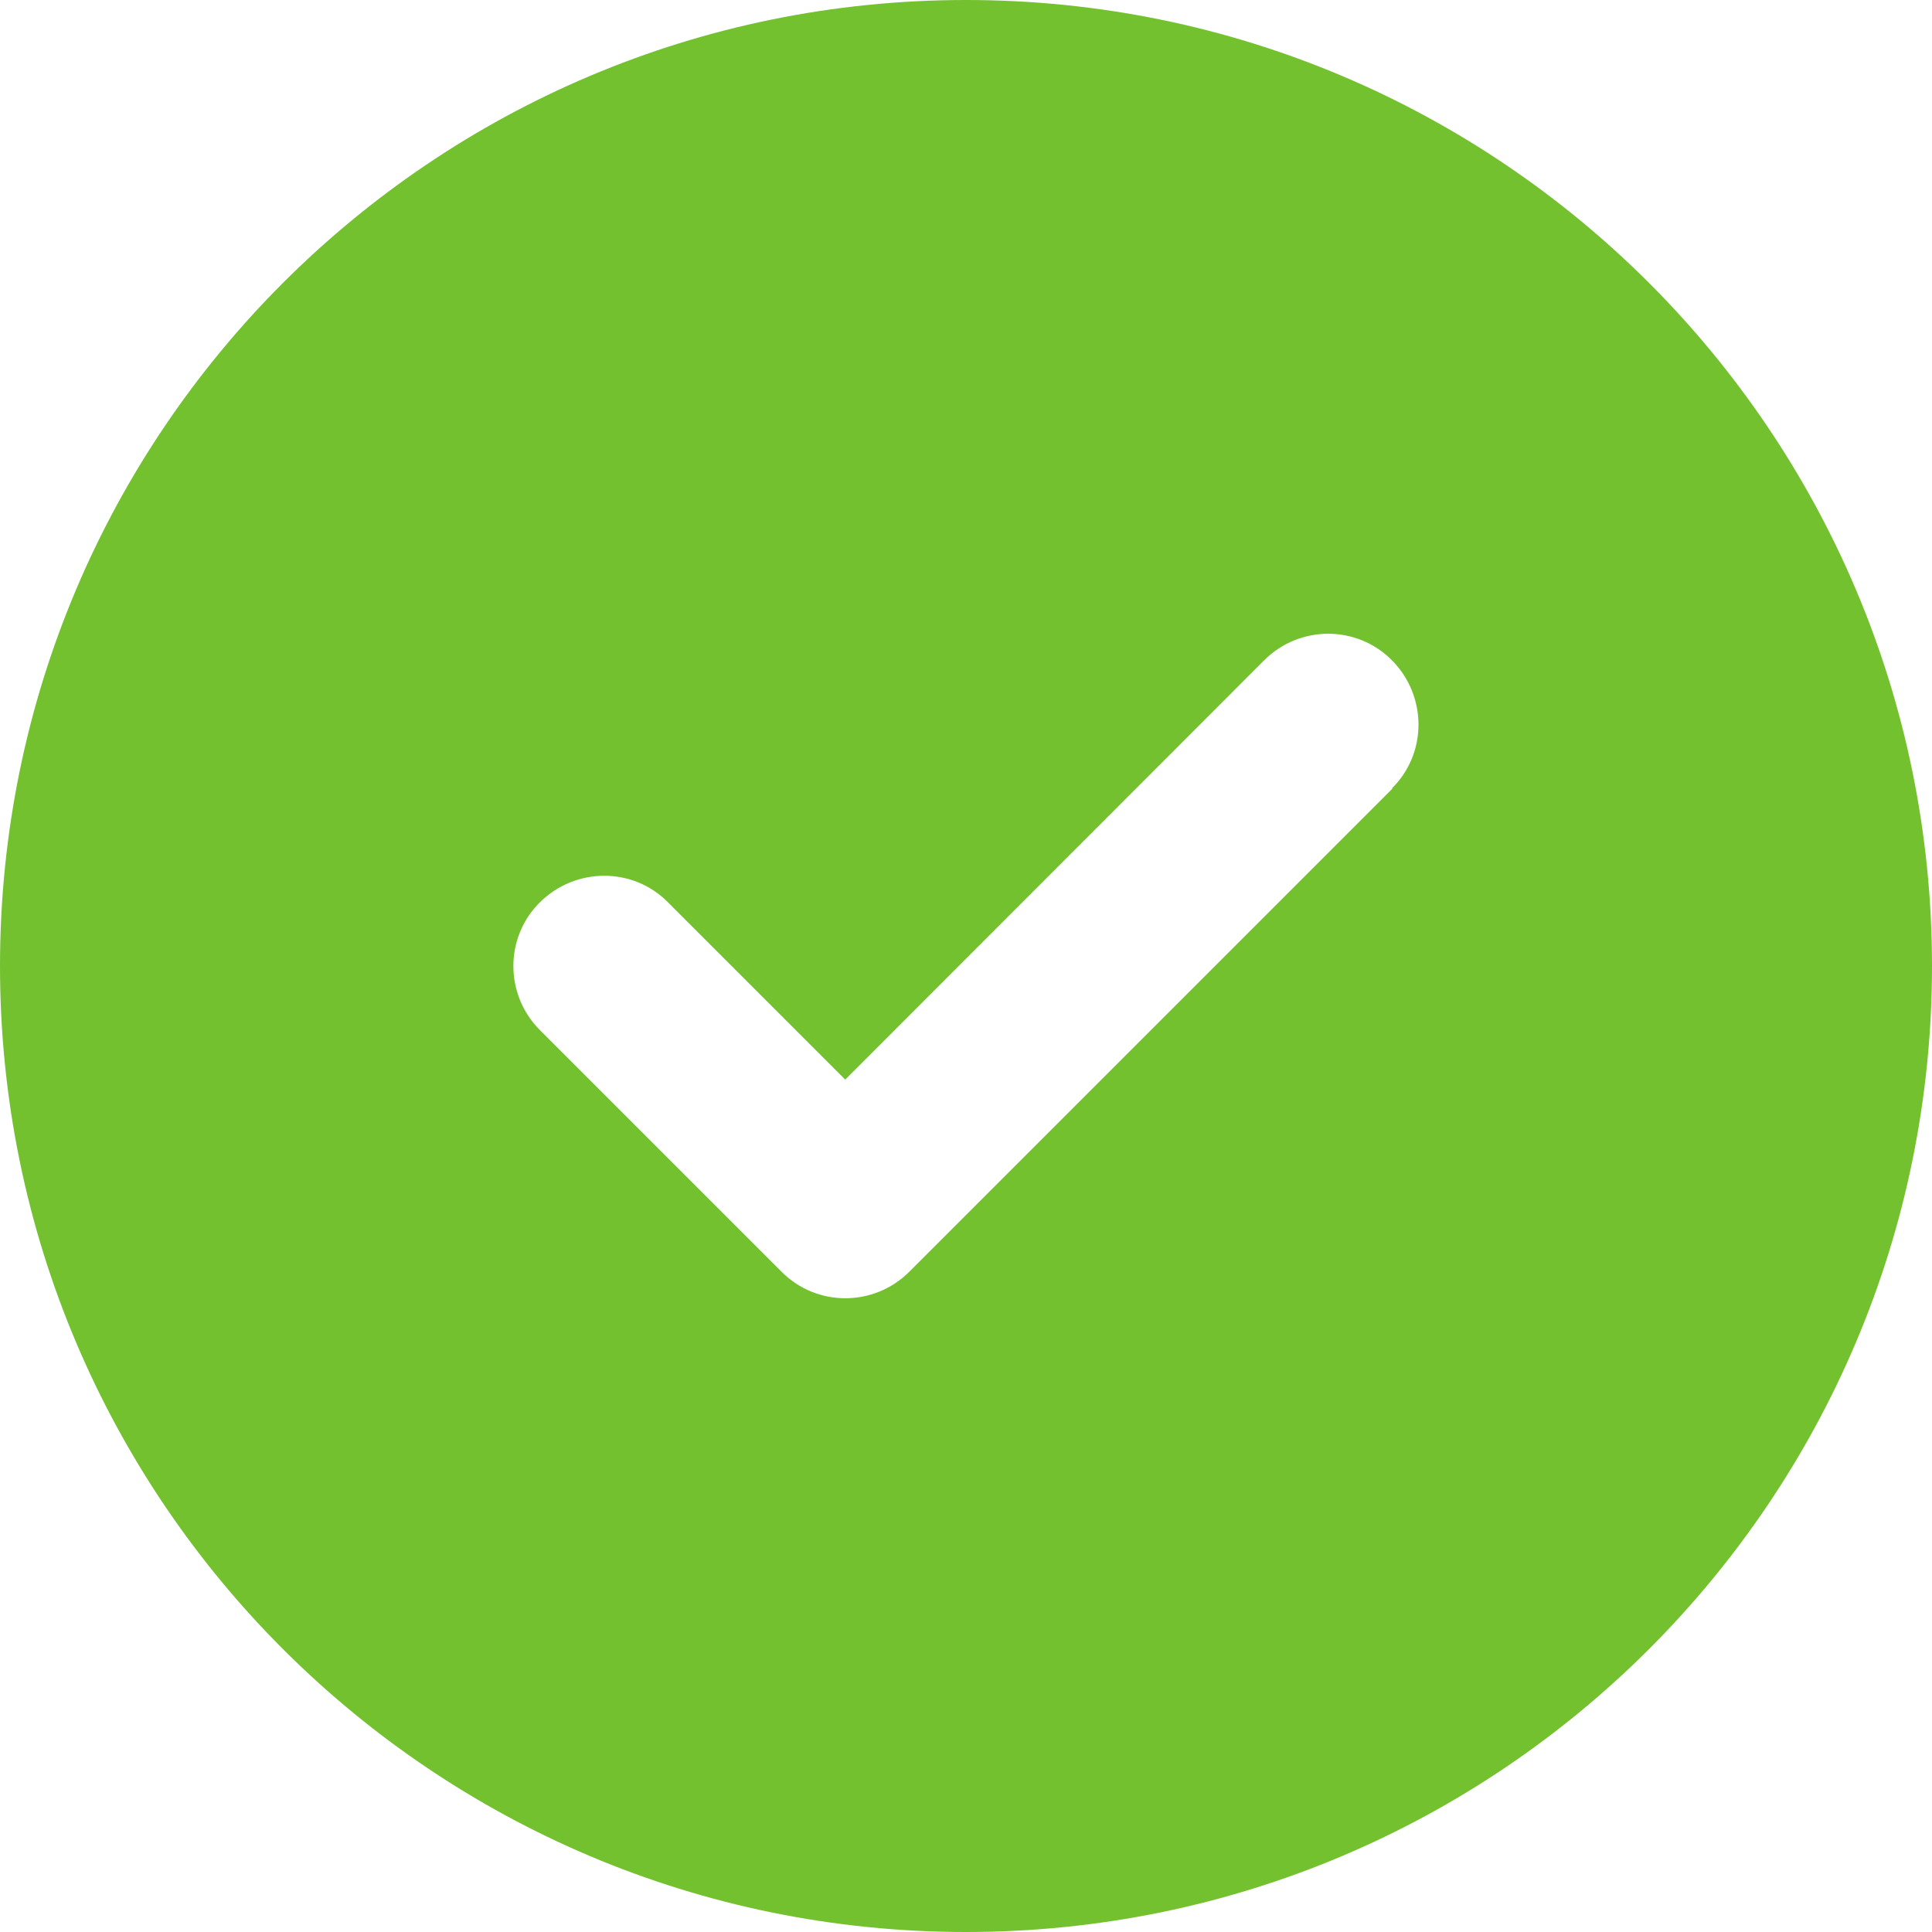
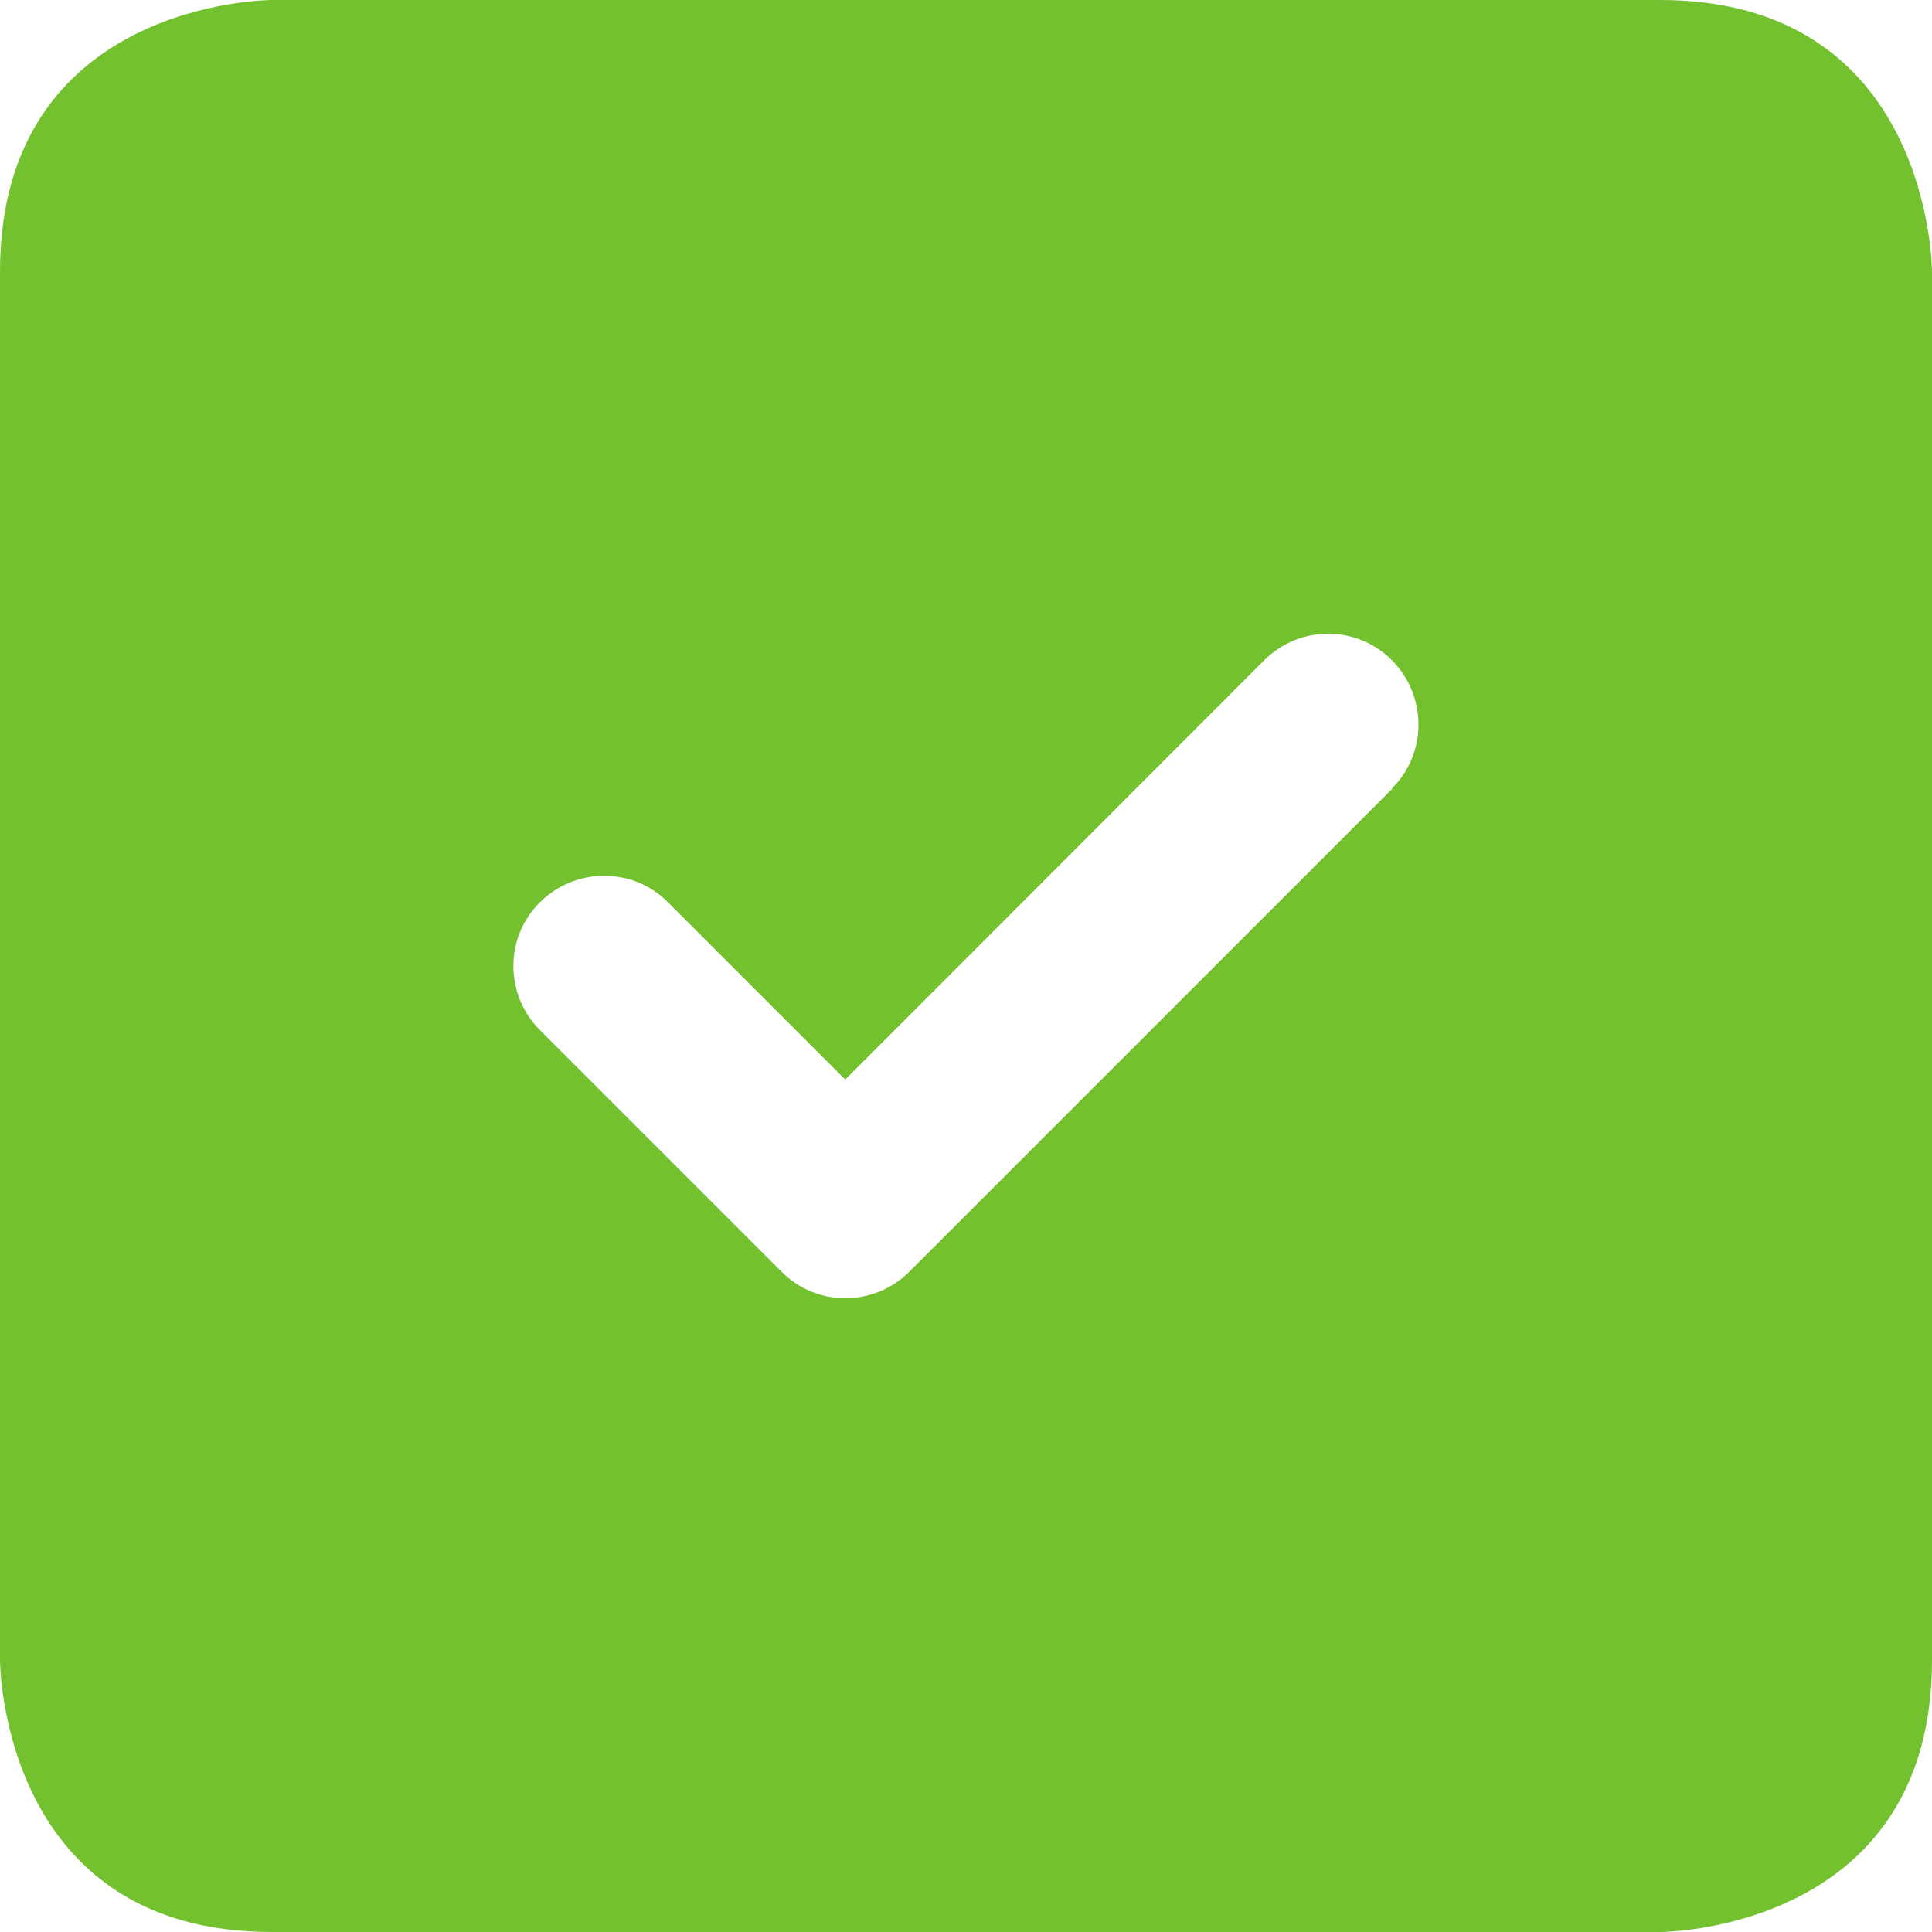
<svg xmlns="http://www.w3.org/2000/svg" width="13" height="13" viewBox="0 0 512 512">
-   <path fill="#73c12f" d="M256 512A256 256 0 1 0 256 0a256 256 0 1 0 0 512zM369 209L241 337c-9.4 9.4-24.6 9.4-33.9 0l-64-64c-9.4-9.4-9.4-24.6 0-33.9s24.6-9.4 33.9 0l47 47L335 175c9.4-9.4 24.6-9.4 33.9 0s9.4 24.6 0 33.9z" />
+   <path fill="#73c12f" d="M72 512h368c0 0 72 0 72 -72V72c0 0 0 -72 -72 -72H72C72 0 0 0 0 72v368c0 0 0 72 72 72z M369 209L241 337c-9.4 9.4-24.6 9.4-33.9 0l-64-64c-9.4-9.4-9.4-24.6 0-33.9s24.6-9.4 33.9 0l47 47L335 175c9.4-9.4 24.6-9.4 33.9 0s9.4 24.6 0 33.9z" />
</svg>
